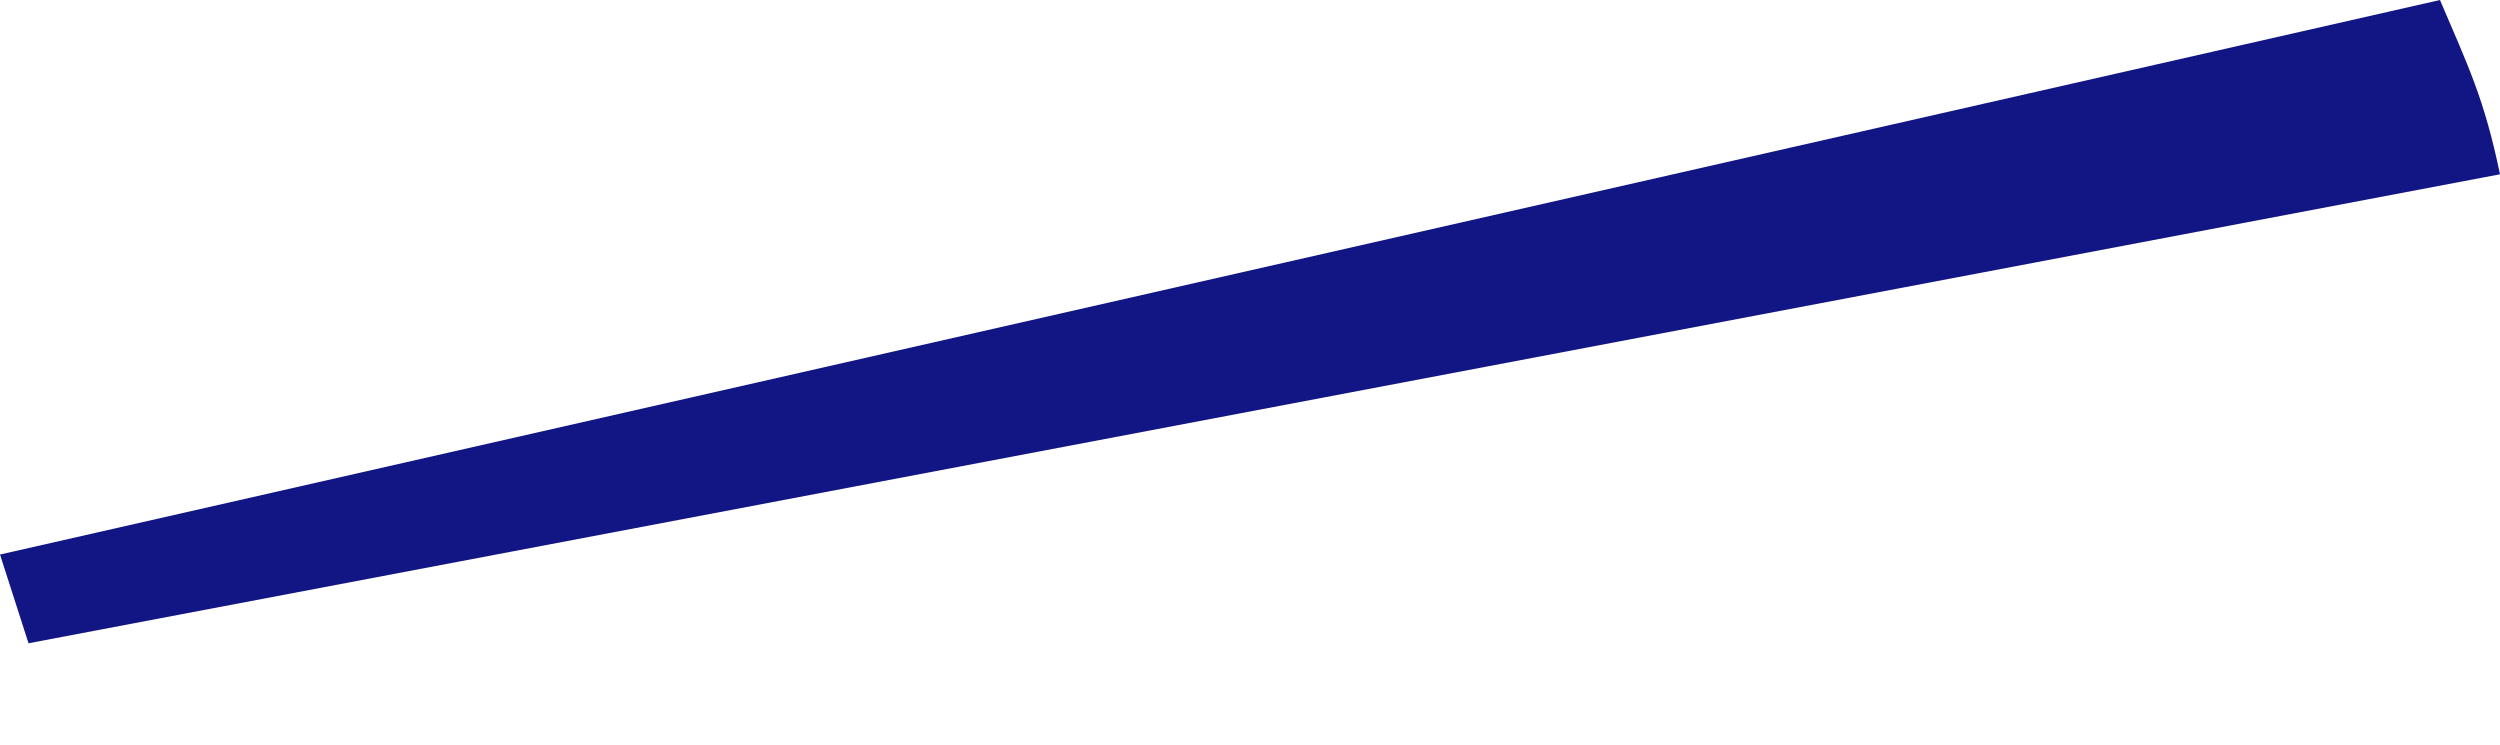
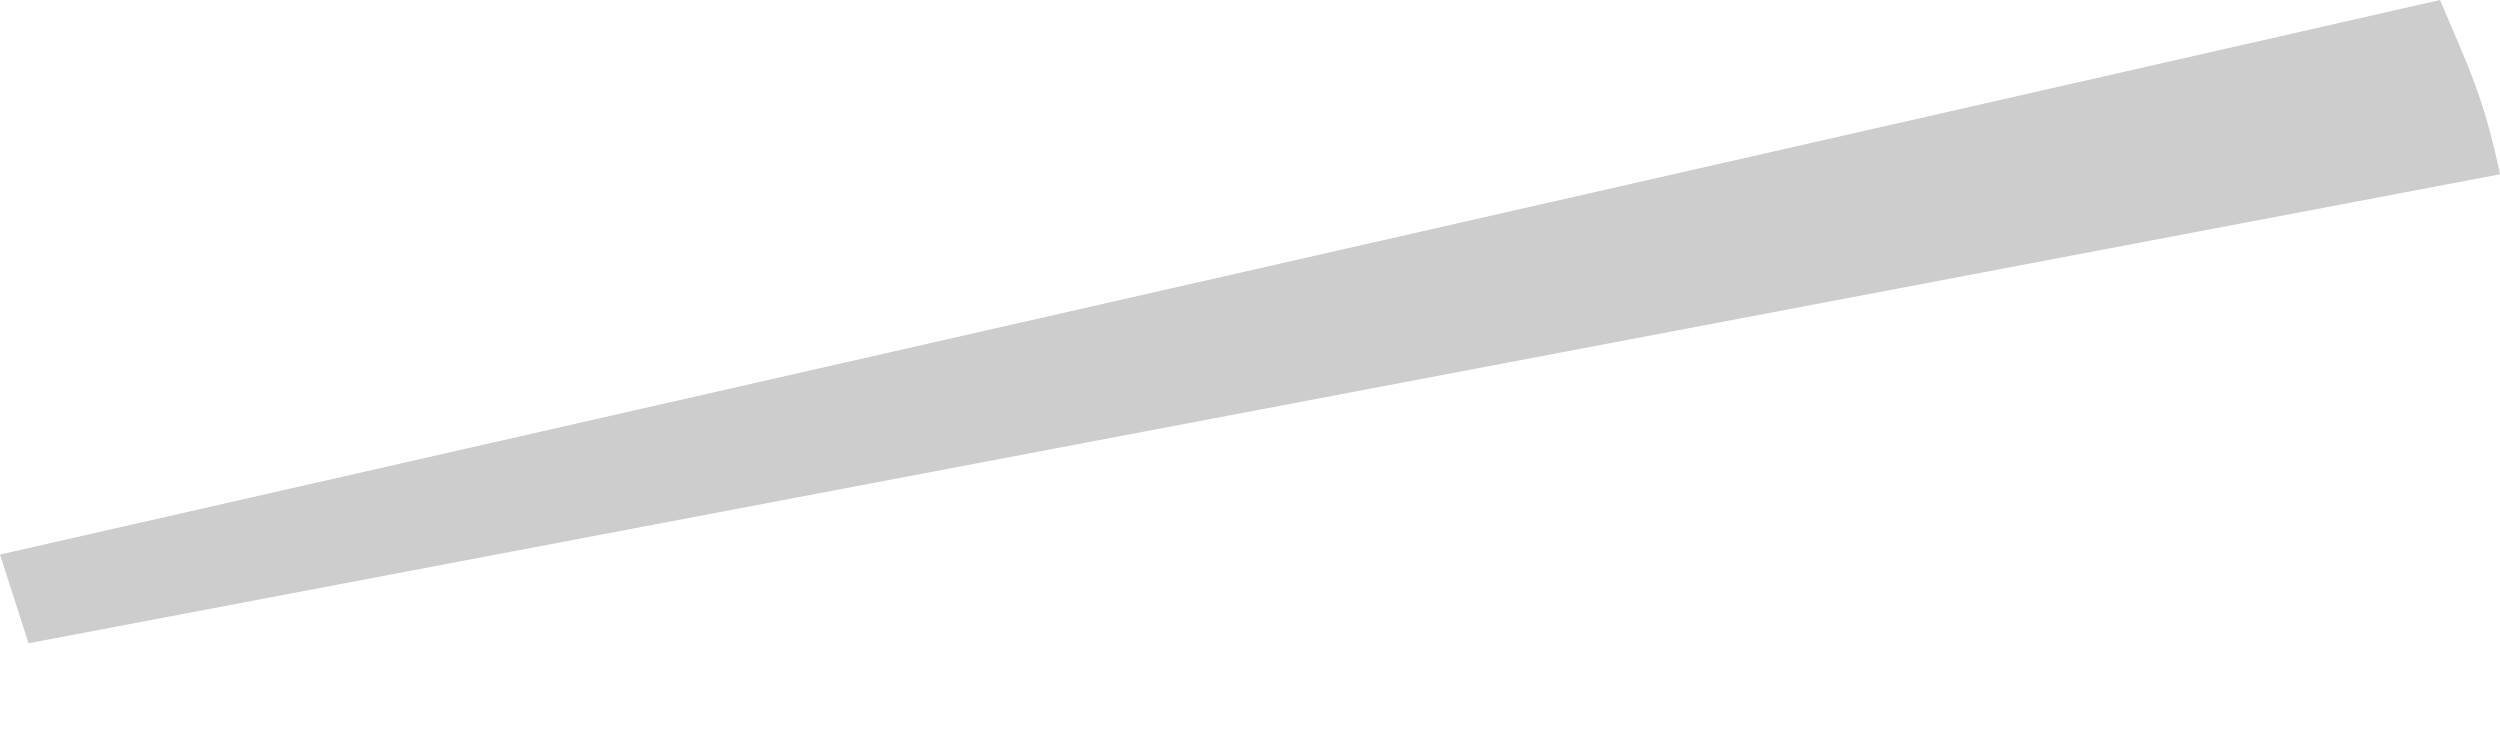
<svg xmlns="http://www.w3.org/2000/svg" preserveAspectRatio="none" overflow="visible" style="display: block;" width="394.471" height="117.5" viewBox="0 0 394.471 117.5" fill="none">
  <g id="ä¸ç®¡">
-     <path id="ä¸ç®¡_2" d="M394.471 27.5L4.5 101.5L0 87.5L385 0C389.471 10.5 391.971 15.5 394.471 27.5Z" fill="#121684" />
+     <path id="ä¸ç®¡_2" d="M394.471 27.5L4.5 101.5L0 87.5L385 0C389.471 10.5 391.971 15.5 394.471 27.5Z" fill="#CDCDCD" />
  </g>
</svg>
